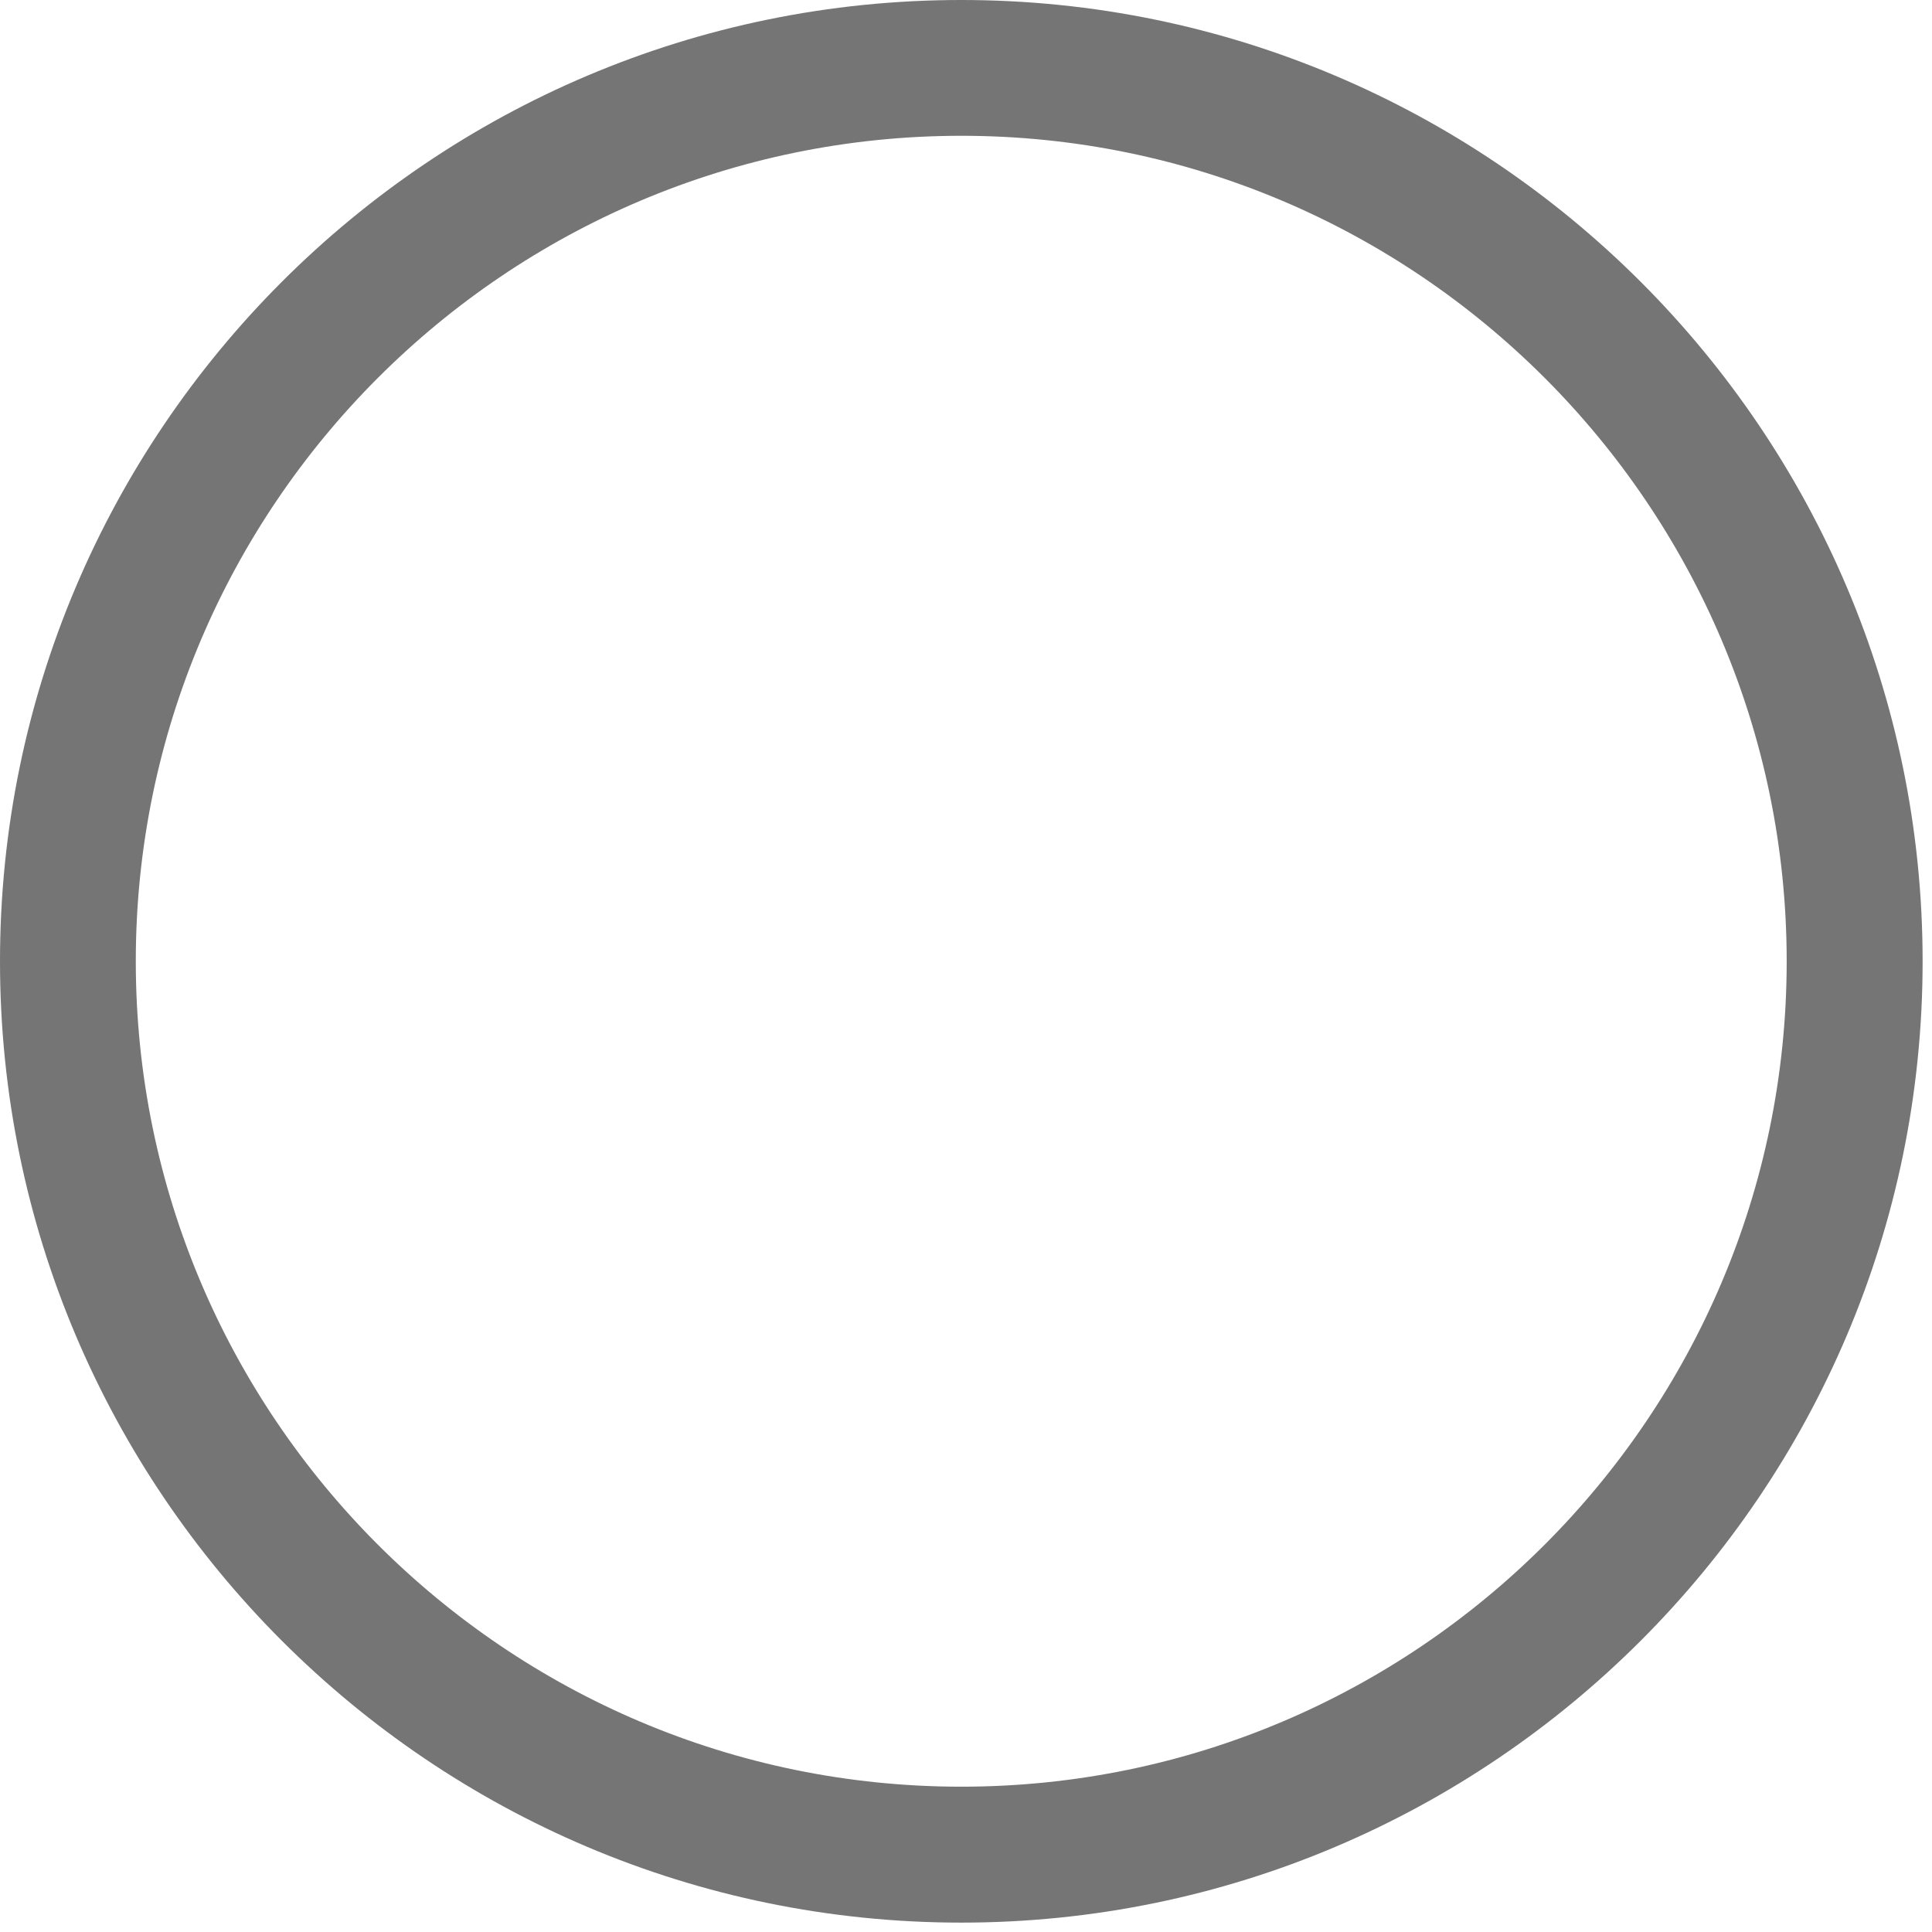
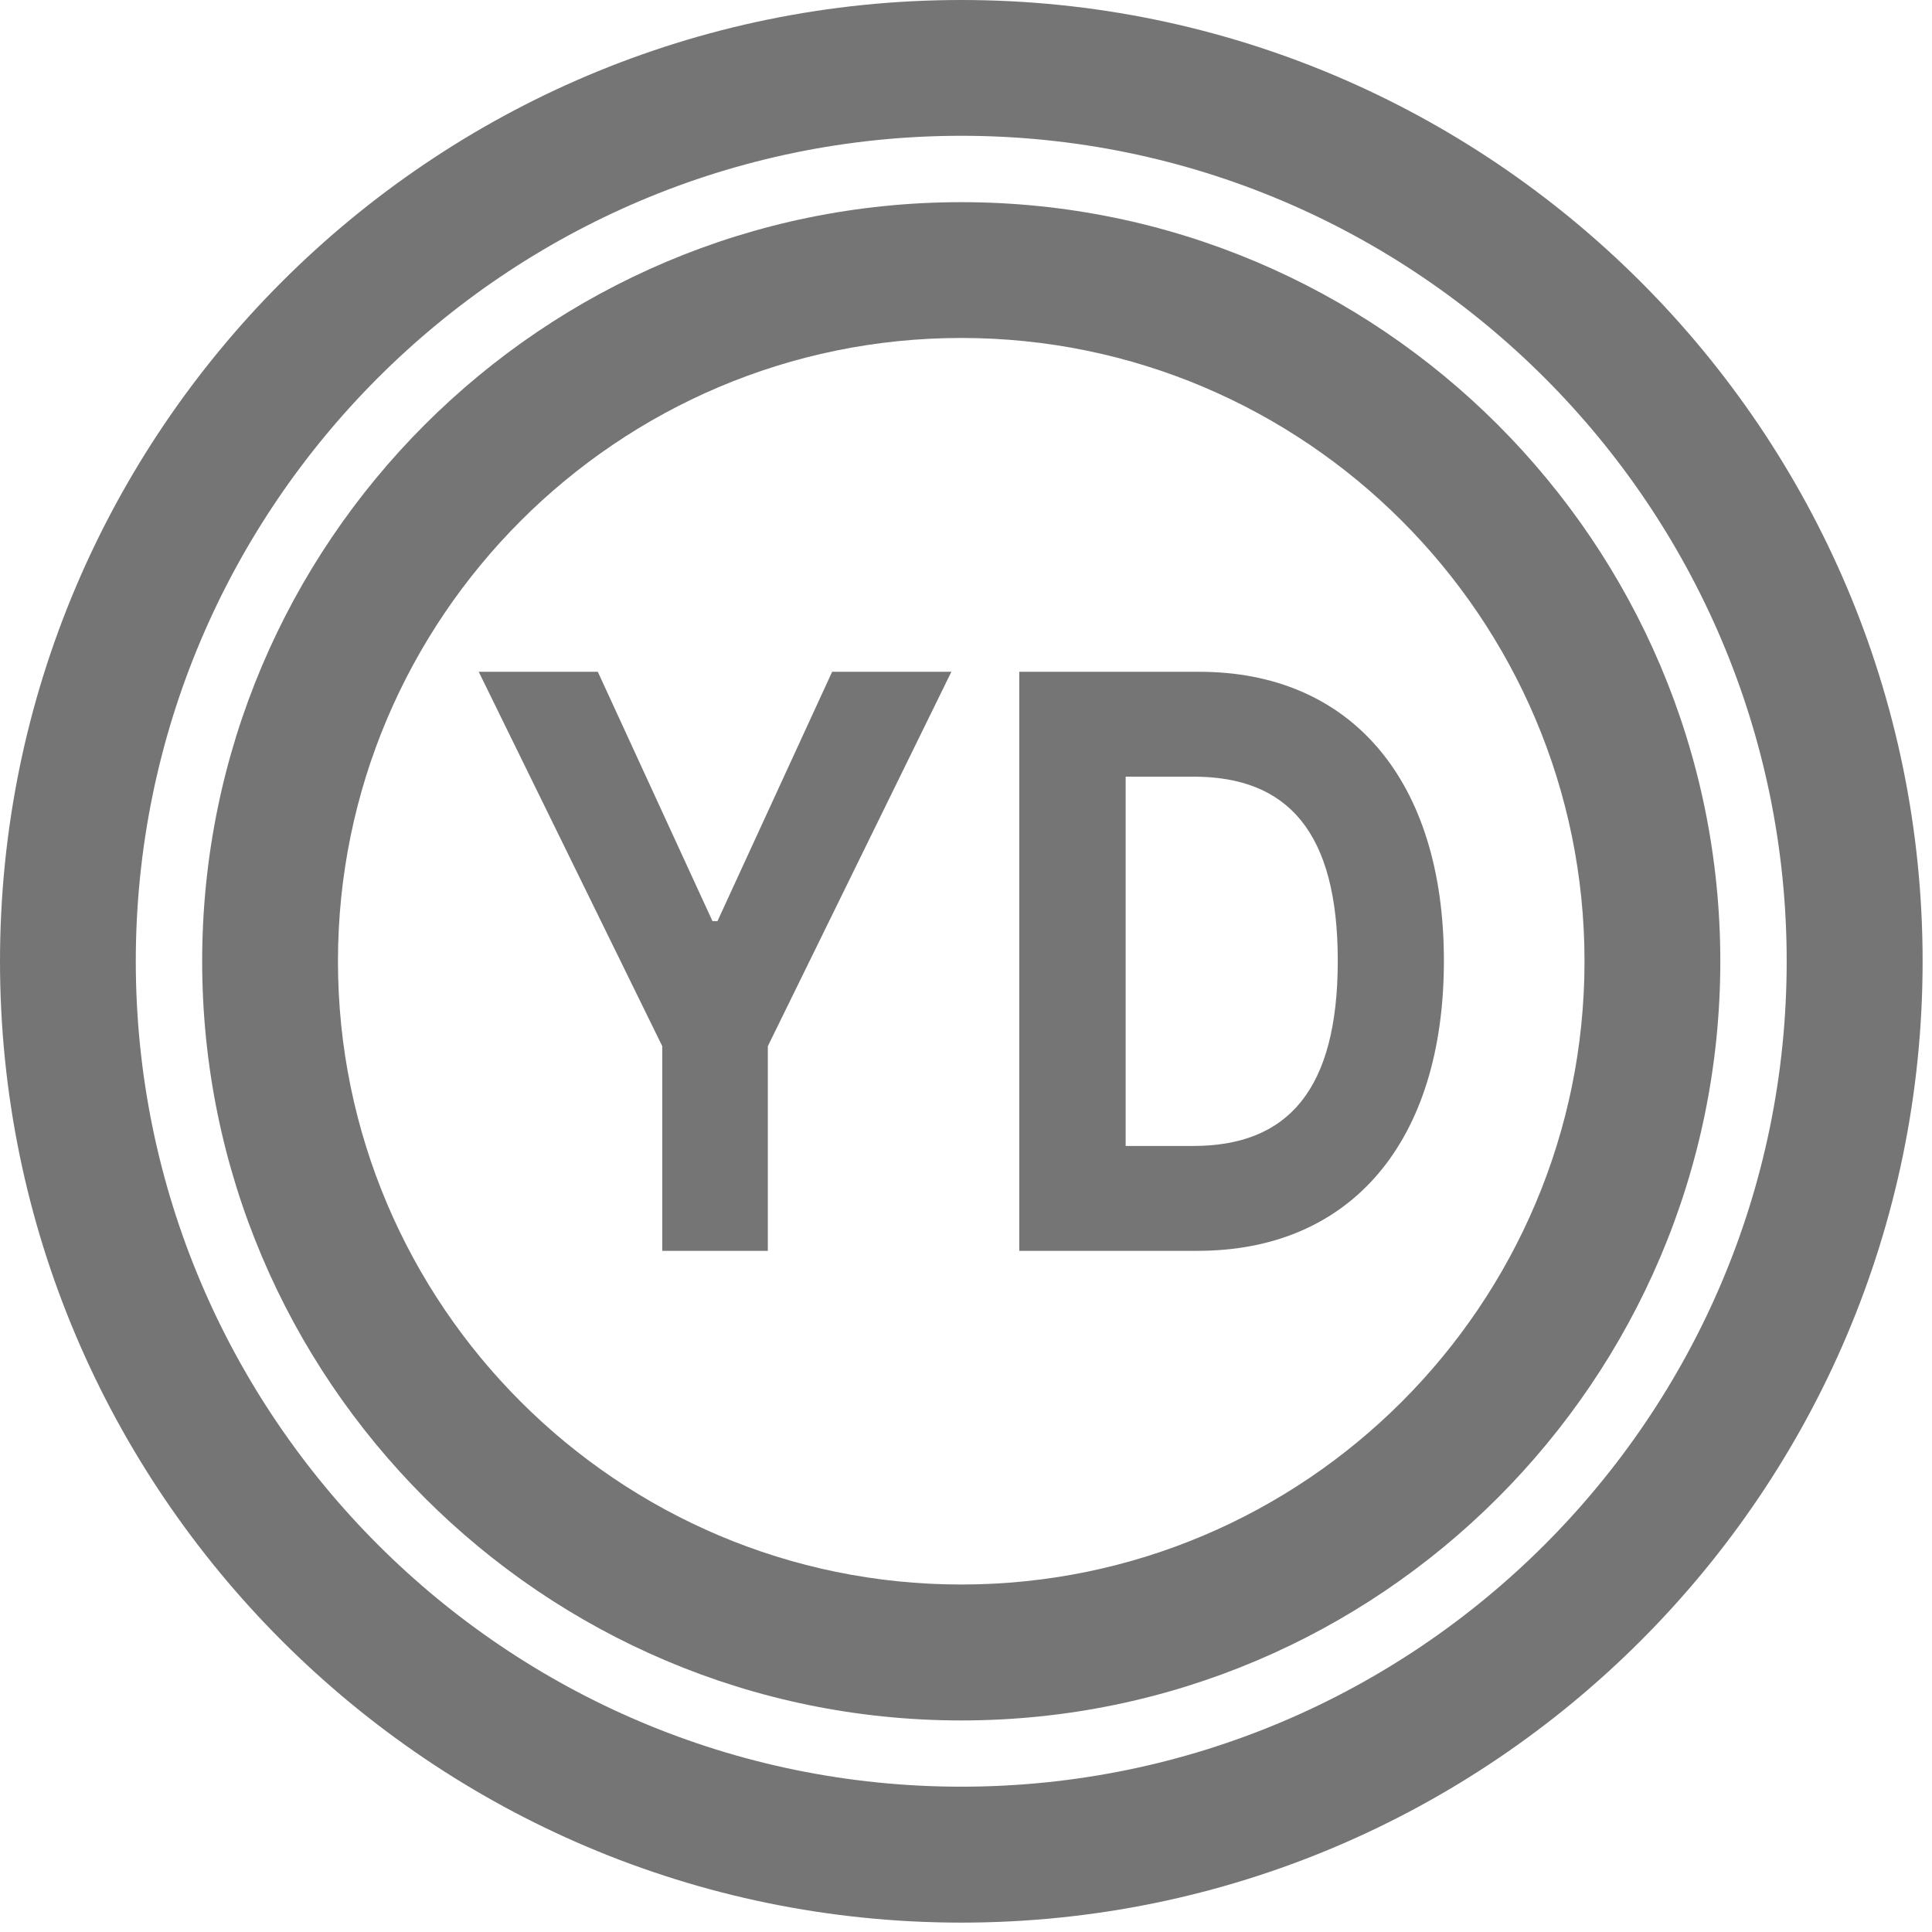
<svg xmlns="http://www.w3.org/2000/svg" width="14" height="14" viewBox="0 0 14 14" fill="none">
+   <path fill-rule="evenodd" clip-rule="evenodd" d="M6.966 2.449C4.476 2.449 2.449 4.476 2.449 6.966C2.449 9.456 4.476 11.482 6.966 11.482C9.456 11.482 11.482 9.456 11.482 6.966C11.482 4.476 9.456 2.449 6.966 2.449ZM1.465 6.966C1.465 3.932 3.932 1.465 6.966 1.465C9.999 1.465 12.466 3.932 12.466 6.966C12.466 9.999 9.999 12.467 6.966 12.467C3.932 12.467 1.465 9.999 1.465 6.966Z" fill="#757575" />
  <path fill-rule="evenodd" clip-rule="evenodd" d="M6.966 0.984C3.668 0.984 0.984 3.668 0.984 6.966C0.984 10.264 3.668 12.947 6.966 12.947C10.264 12.947 12.947 10.264 12.947 6.966C12.947 3.668 10.264 0.984 6.966 0.984ZM0 6.966C0 3.124 3.124 0 6.966 0C10.807 0 13.932 3.124 13.932 6.966C13.932 10.807 10.807 13.932 6.966 13.932C3.124 13.932 0 10.807 0 6.966Z" fill="#757575" />
+   <path d="M3.469 4.868L4.799 7.581V9.064H5.564V7.581L6.894 4.868H6.03L5.199 6.675H5.163L4.332 4.868H3.469Z" fill="#757575" />
+   <path d="M8.679 9.064C9.79 9.064 10.463 8.273 10.463 6.962C10.463 5.654 9.79 4.868 8.69 4.868H7.386V9.064H8.679ZM8.157 8.304V5.628H8.649C9.332 5.628 9.694 6.029 9.694 6.962C9.694 7.898 9.332 8.304 8.647 8.304H8.157Z" fill="#757575" />
</svg>
